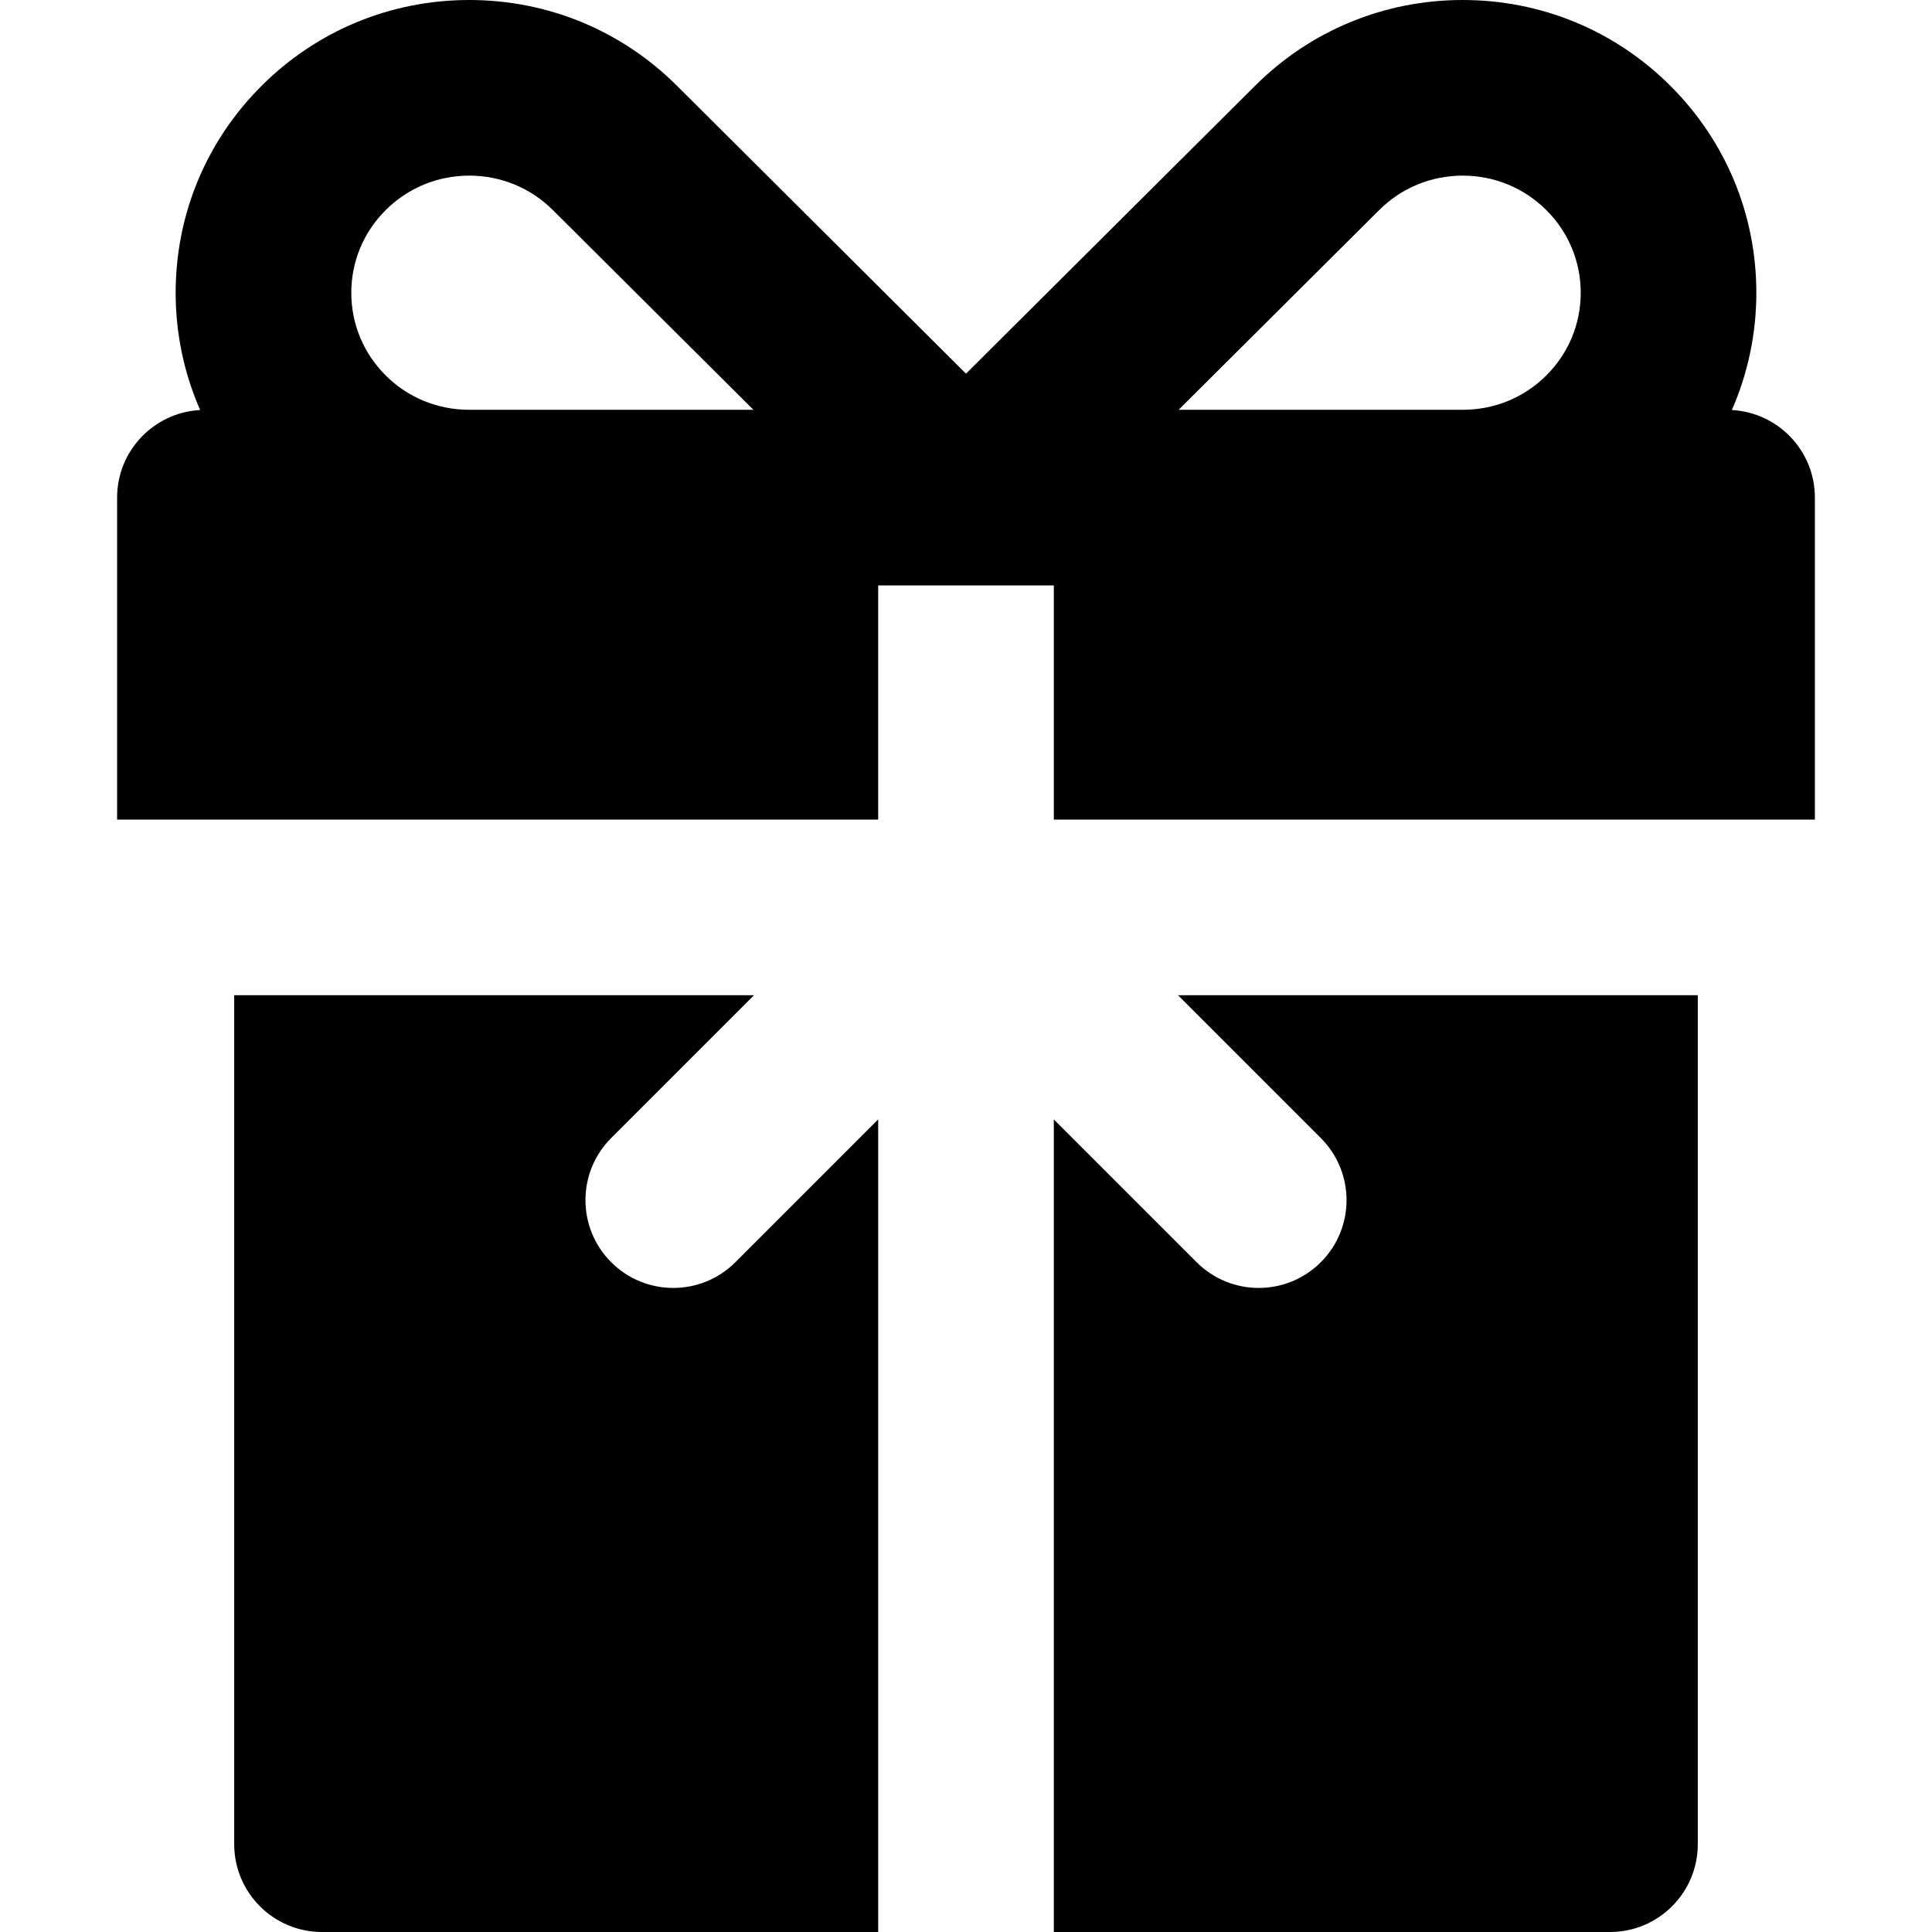
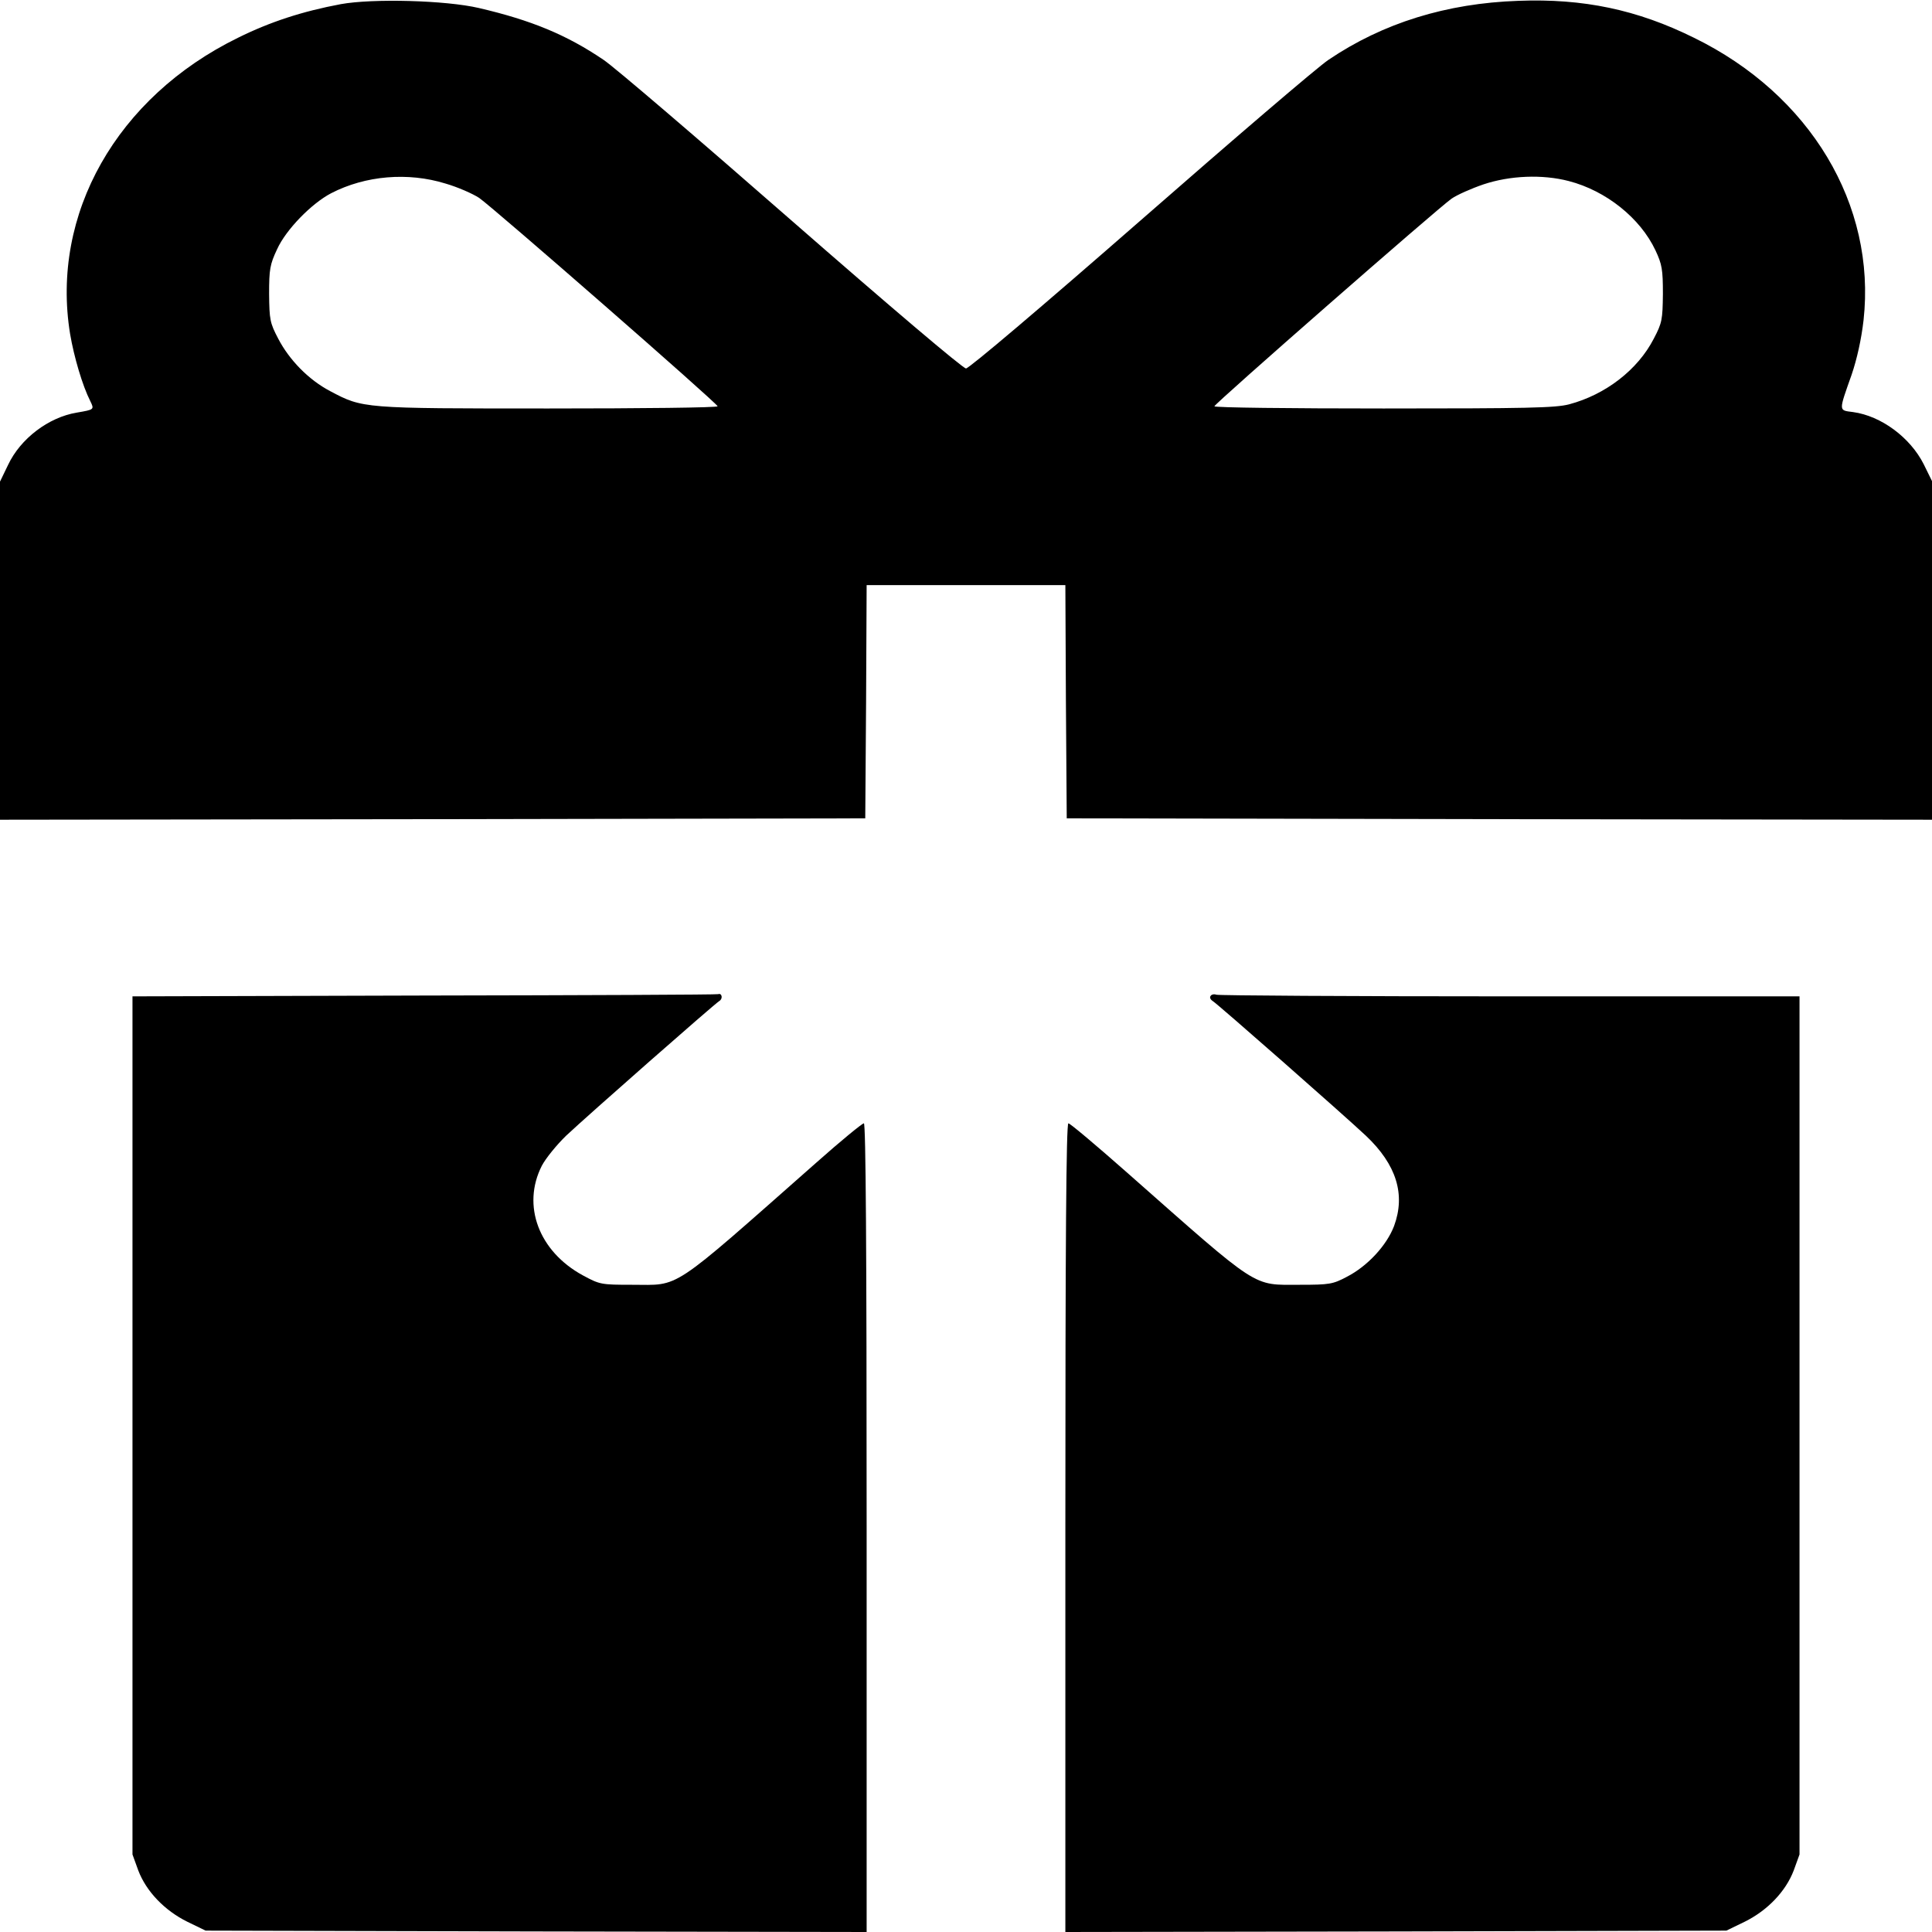
- <svg xmlns="http://www.w3.org/2000/svg" version="1.1" id="Layer_1" x="0px" y="0px" viewBox="0 0 512 512" style="enable-background:new 0 0 512 512;" xml:space="preserve">
-   <path d="M458.957,108.661c4.242-9.672,6.491-20.197,6.491-31.071c0-20.748-8.111-40.247-22.831-54.9    C427.928,8.057,408.403,0,387.636,0s-40.293,8.057-54.983,22.687l-53.38,53.163l-23.271,23.176l-23.274-23.181l-53.374-53.16    C164.657,8.055,145.13,0,124.368,0c-20.762,0-40.29,8.055-54.986,22.684C54.659,37.342,46.551,56.841,46.551,77.589    c0,10.877,2.248,21.401,6.49,31.071c-12.26,0.664-22.005,10.784-22.005,23.208V217.2h23.272h23.272h155.147v-62.059H256h23.272    V217.2h155.147h23.272h23.272v-85.331C480.964,119.445,471.219,109.323,458.957,108.661z M125.071,108.597h-0.828    c-8.338-0.025-16.154-3.246-22.02-9.089c-5.885-5.858-9.126-13.644-9.126-21.919c0-8.276,3.239-16.061,9.124-21.918    c5.913-5.886,13.777-9.127,22.147-9.127c8.372,0,16.238,3.243,22.146,9.123l53.143,52.93H125.071z M409.776,99.511    c-5.863,5.841-13.679,9.062-22.017,9.085h-0.828h-74.578l53.146-52.928c5.908-5.885,13.769-9.124,22.14-9.124    c8.369,0,16.23,3.239,22.143,9.127c5.886,5.858,9.127,13.642,9.127,21.918C418.908,85.865,415.667,93.65,409.776,99.511z" />
-   <path d="M426.662,263.744H312.183l0.02,0.02l37.826,37.826c9.089,9.089,9.089,23.821,0,32.911    c-4.544,4.543-10.5,6.816-16.456,6.816s-11.912-2.273-16.455-6.817l-37.847-37.845v168.8v23.272V512h147.39    c12.852,0,23.272-10.42,23.272-23.272V263.744H426.662z" />
-   <path d="M194.881,334.501c-4.544,4.544-10.5,6.817-16.455,6.817c-5.956,0-11.912-2.273-16.455-6.817    c-9.089-9.089-9.089-23.821,0-32.911l37.826-37.825l0.02-0.02H85.338H62.066v224.984c0,12.852,10.42,23.272,23.272,23.272h147.39    v-23.272v-23.272v-168.8L194.881,334.501z" />
+ <svg xmlns="http://www.w3.org/2000/svg" version="1.0" width="700pt" height="700pt" viewBox="0 0 700 700" preserveAspectRatio="xMidYMid meet">
+   <g transform="translate(0,700) scale(0.1,-0.1)">
+     <path d="M1235 6985 c-139 -26 -256 -64 -373 -122 -439 -215 -679 -639 -608 -1073 14 -83 45 -188 73 -243 15 -31 15 -31 -49 -42 -102 -17 -204 -94 -249 -190 l-29 -60 0 -613 0 -612 1568 2 1567 3 3 423 2 422 360 0 360 0 2 -422 3 -423 1568 -3 1567 -2 0 613 0 614 -30 61 c-49 97 -154 175 -256 189 -53 7 -53 0 -5 136 19 56 35 127 43 197 46 418 -193 817 -614 1023 -206 102 -401 143 -637 134 -260 -9 -490 -80 -688 -214 -39 -26 -346 -289 -682 -583 -357 -312 -620 -535 -631 -535 -11 0 -274 223 -631 535 -336 294 -643 557 -682 583 -134 91 -263 144 -452 188 -120 28 -384 35 -500 14z m379 -650 c45 -13 99 -37 122 -52 52 -36 864 -745 864 -755 0 -5 -276 -8 -613 -8 -675 0 -672 0 -791 63 -78 41 -148 113 -188 190 -30 57 -32 69 -33 162 0 89 3 107 29 162 32 71 125 166 196 203 124 64 278 77 414 35z m4070 9 c135 -35 259 -134 314 -251 24 -51 27 -70 27 -158 -1 -93 -3 -105 -33 -162 -58 -113 -175 -203 -307 -238 -50 -13 -154 -15 -672 -15 -337 0 -613 3 -613 8 0 9 808 716 859 752 20 14 72 37 116 52 96 32 213 37 309 12z" />
+     <path d="M1538 3393 l-1058 -3 0 -1555 0 -1554 21 -58 c29 -76 95 -145 178 -186 l66 -32 1197 -3 1198 -2 0 1465 c0 1010 -3 1465 -10 1465 -6 0 -84 -64 -173 -143 -536 -473 -490 -442 -667 -442 -112 0 -117 1 -178 34 -160 87 -222 253 -149 397 14 27 54 76 88 109 82 77 537 477 555 488 14 8 10 30 -4 25 -4 -2 -483 -4 -1064 -5z" />
+     <path d="M4386 3391 c-4 -5 0 -13 8 -18 18 -11 473 -411 555 -488 111 -105 144 -213 102 -327 -27 -71 -97 -146 -171 -184 -51 -27 -63 -29 -170 -29 -175 0 -141 -22 -627 407 -111 98 -206 178 -212 178 -8 0 -11 -434 -11 -1465 l0 -1465 1198 2 1197 3 66 32 c83 41 149 110 178 186 l21 58 0 1554 0 1555 -1049 0 c-577 0 -1056 3 -1064 6 -8 3 -18 1 -21 -5z" />
+   </g>
</svg>
